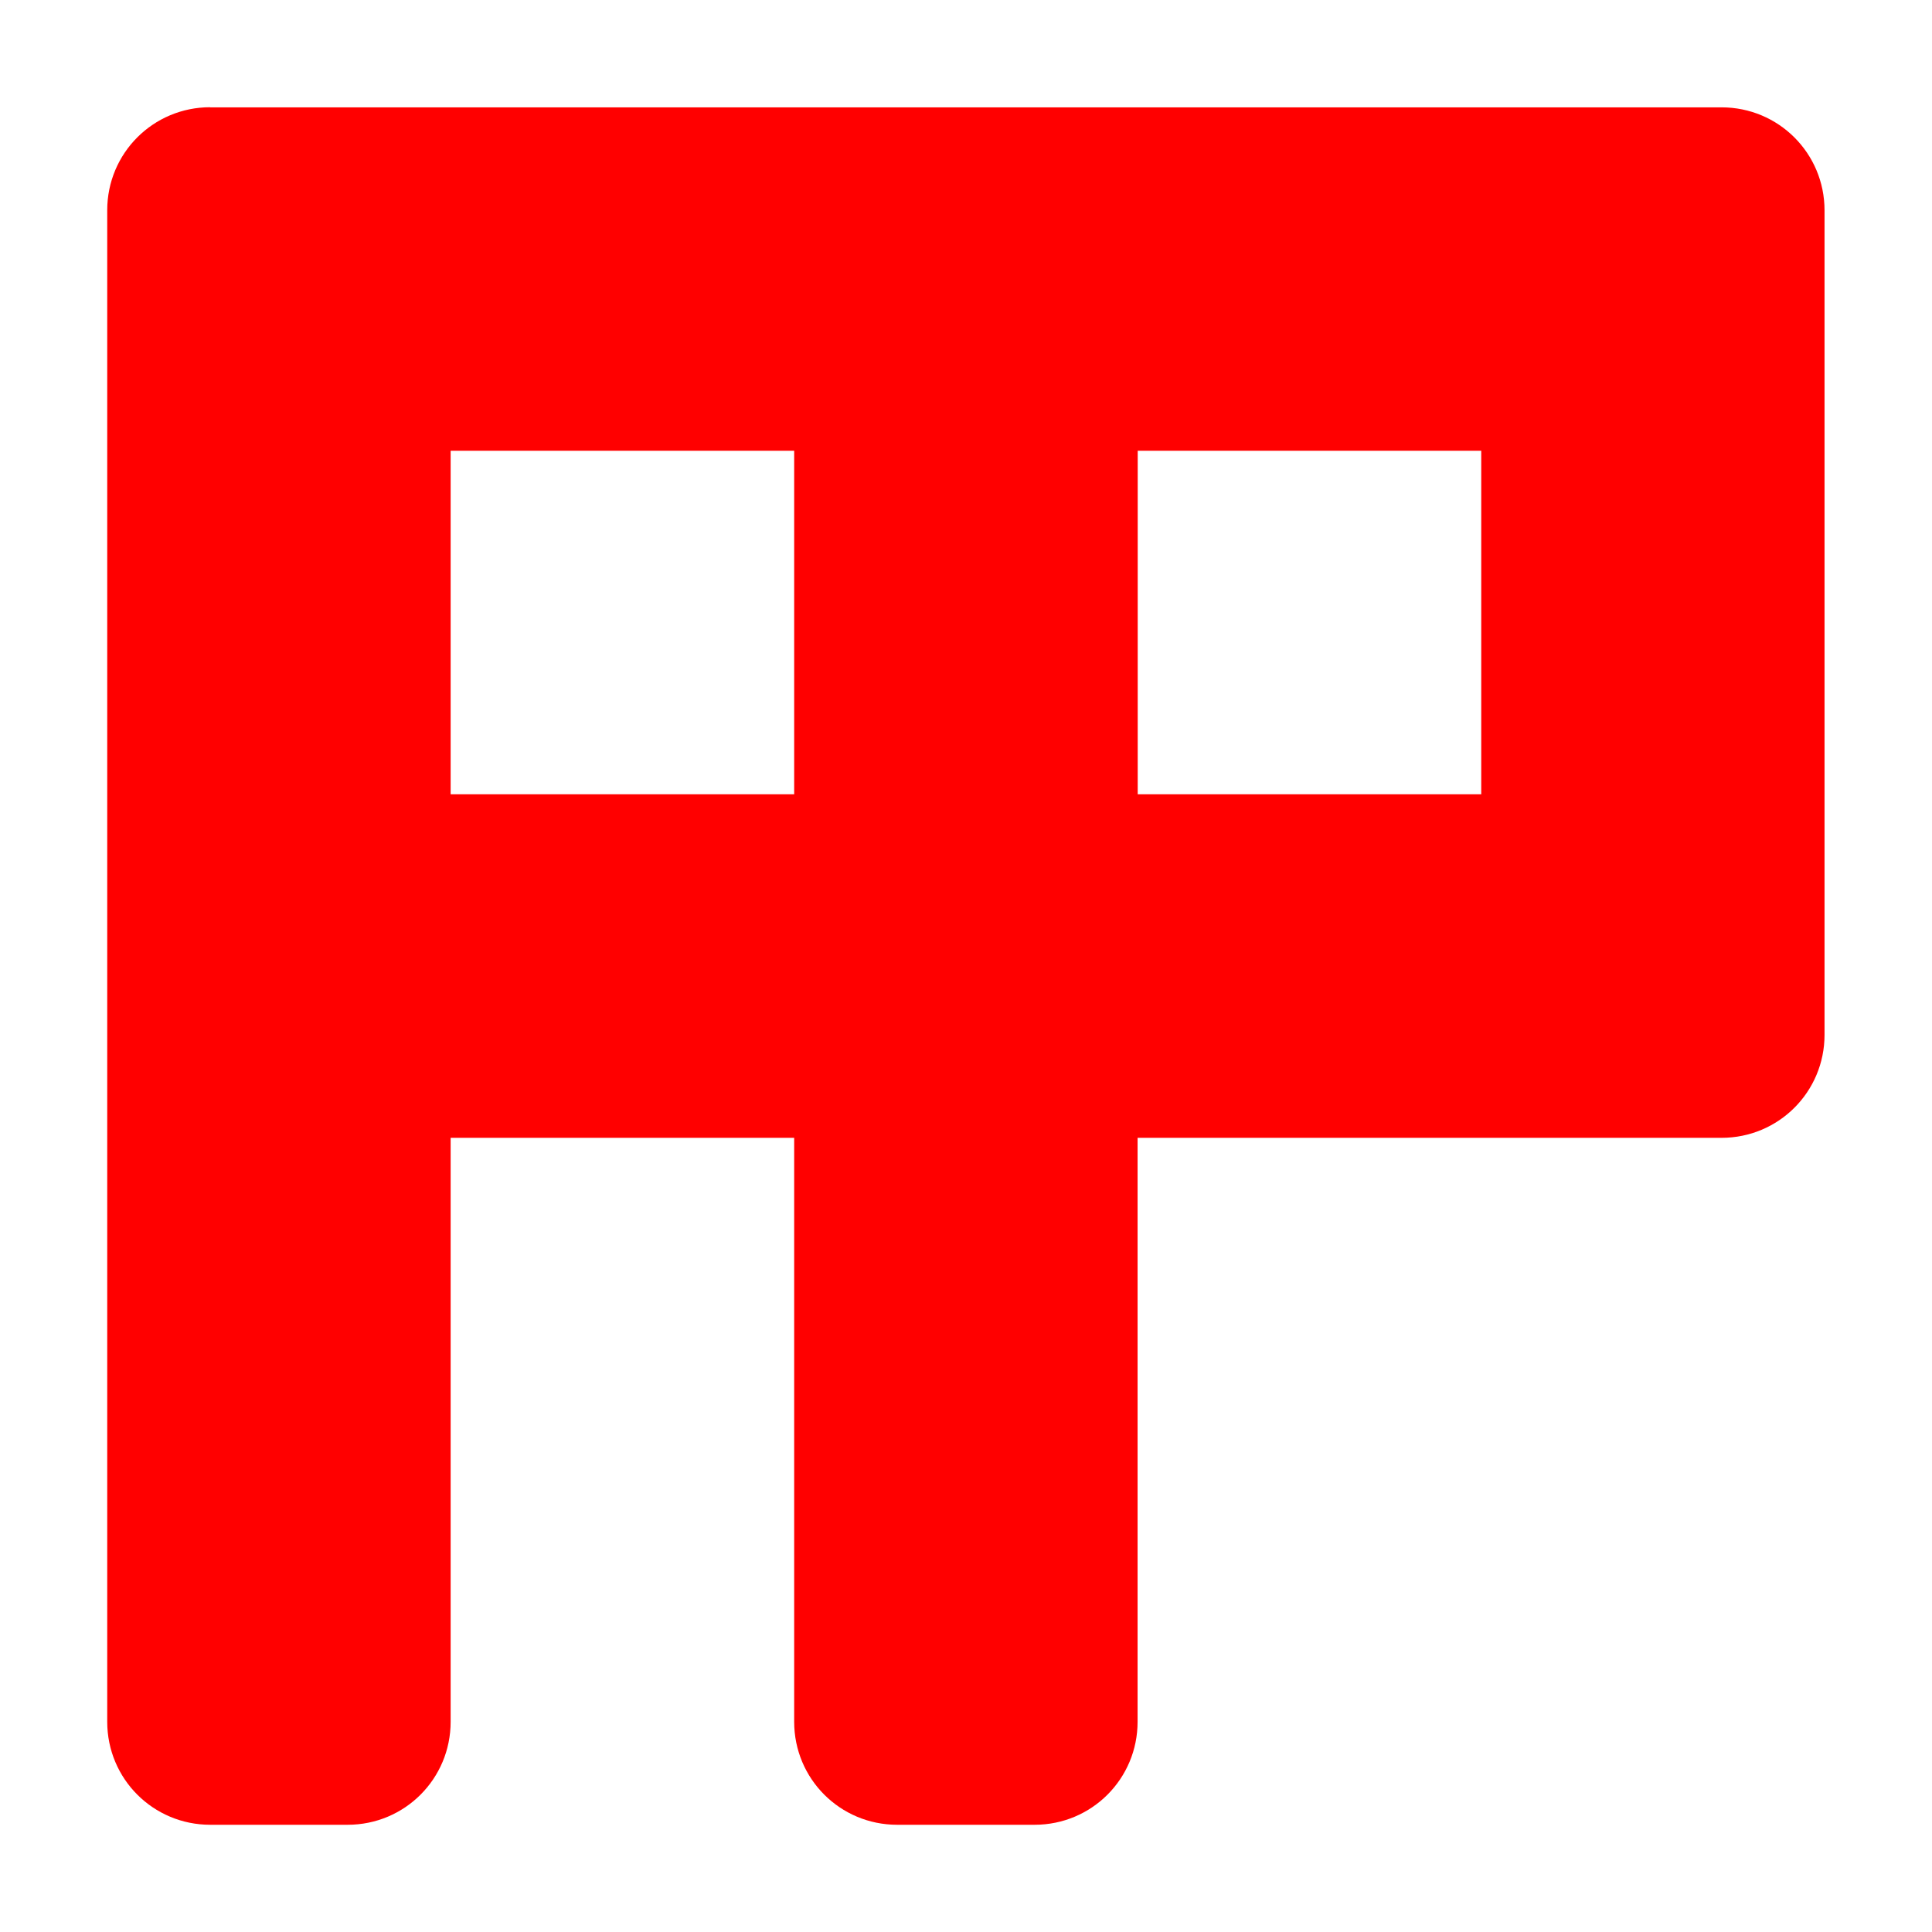
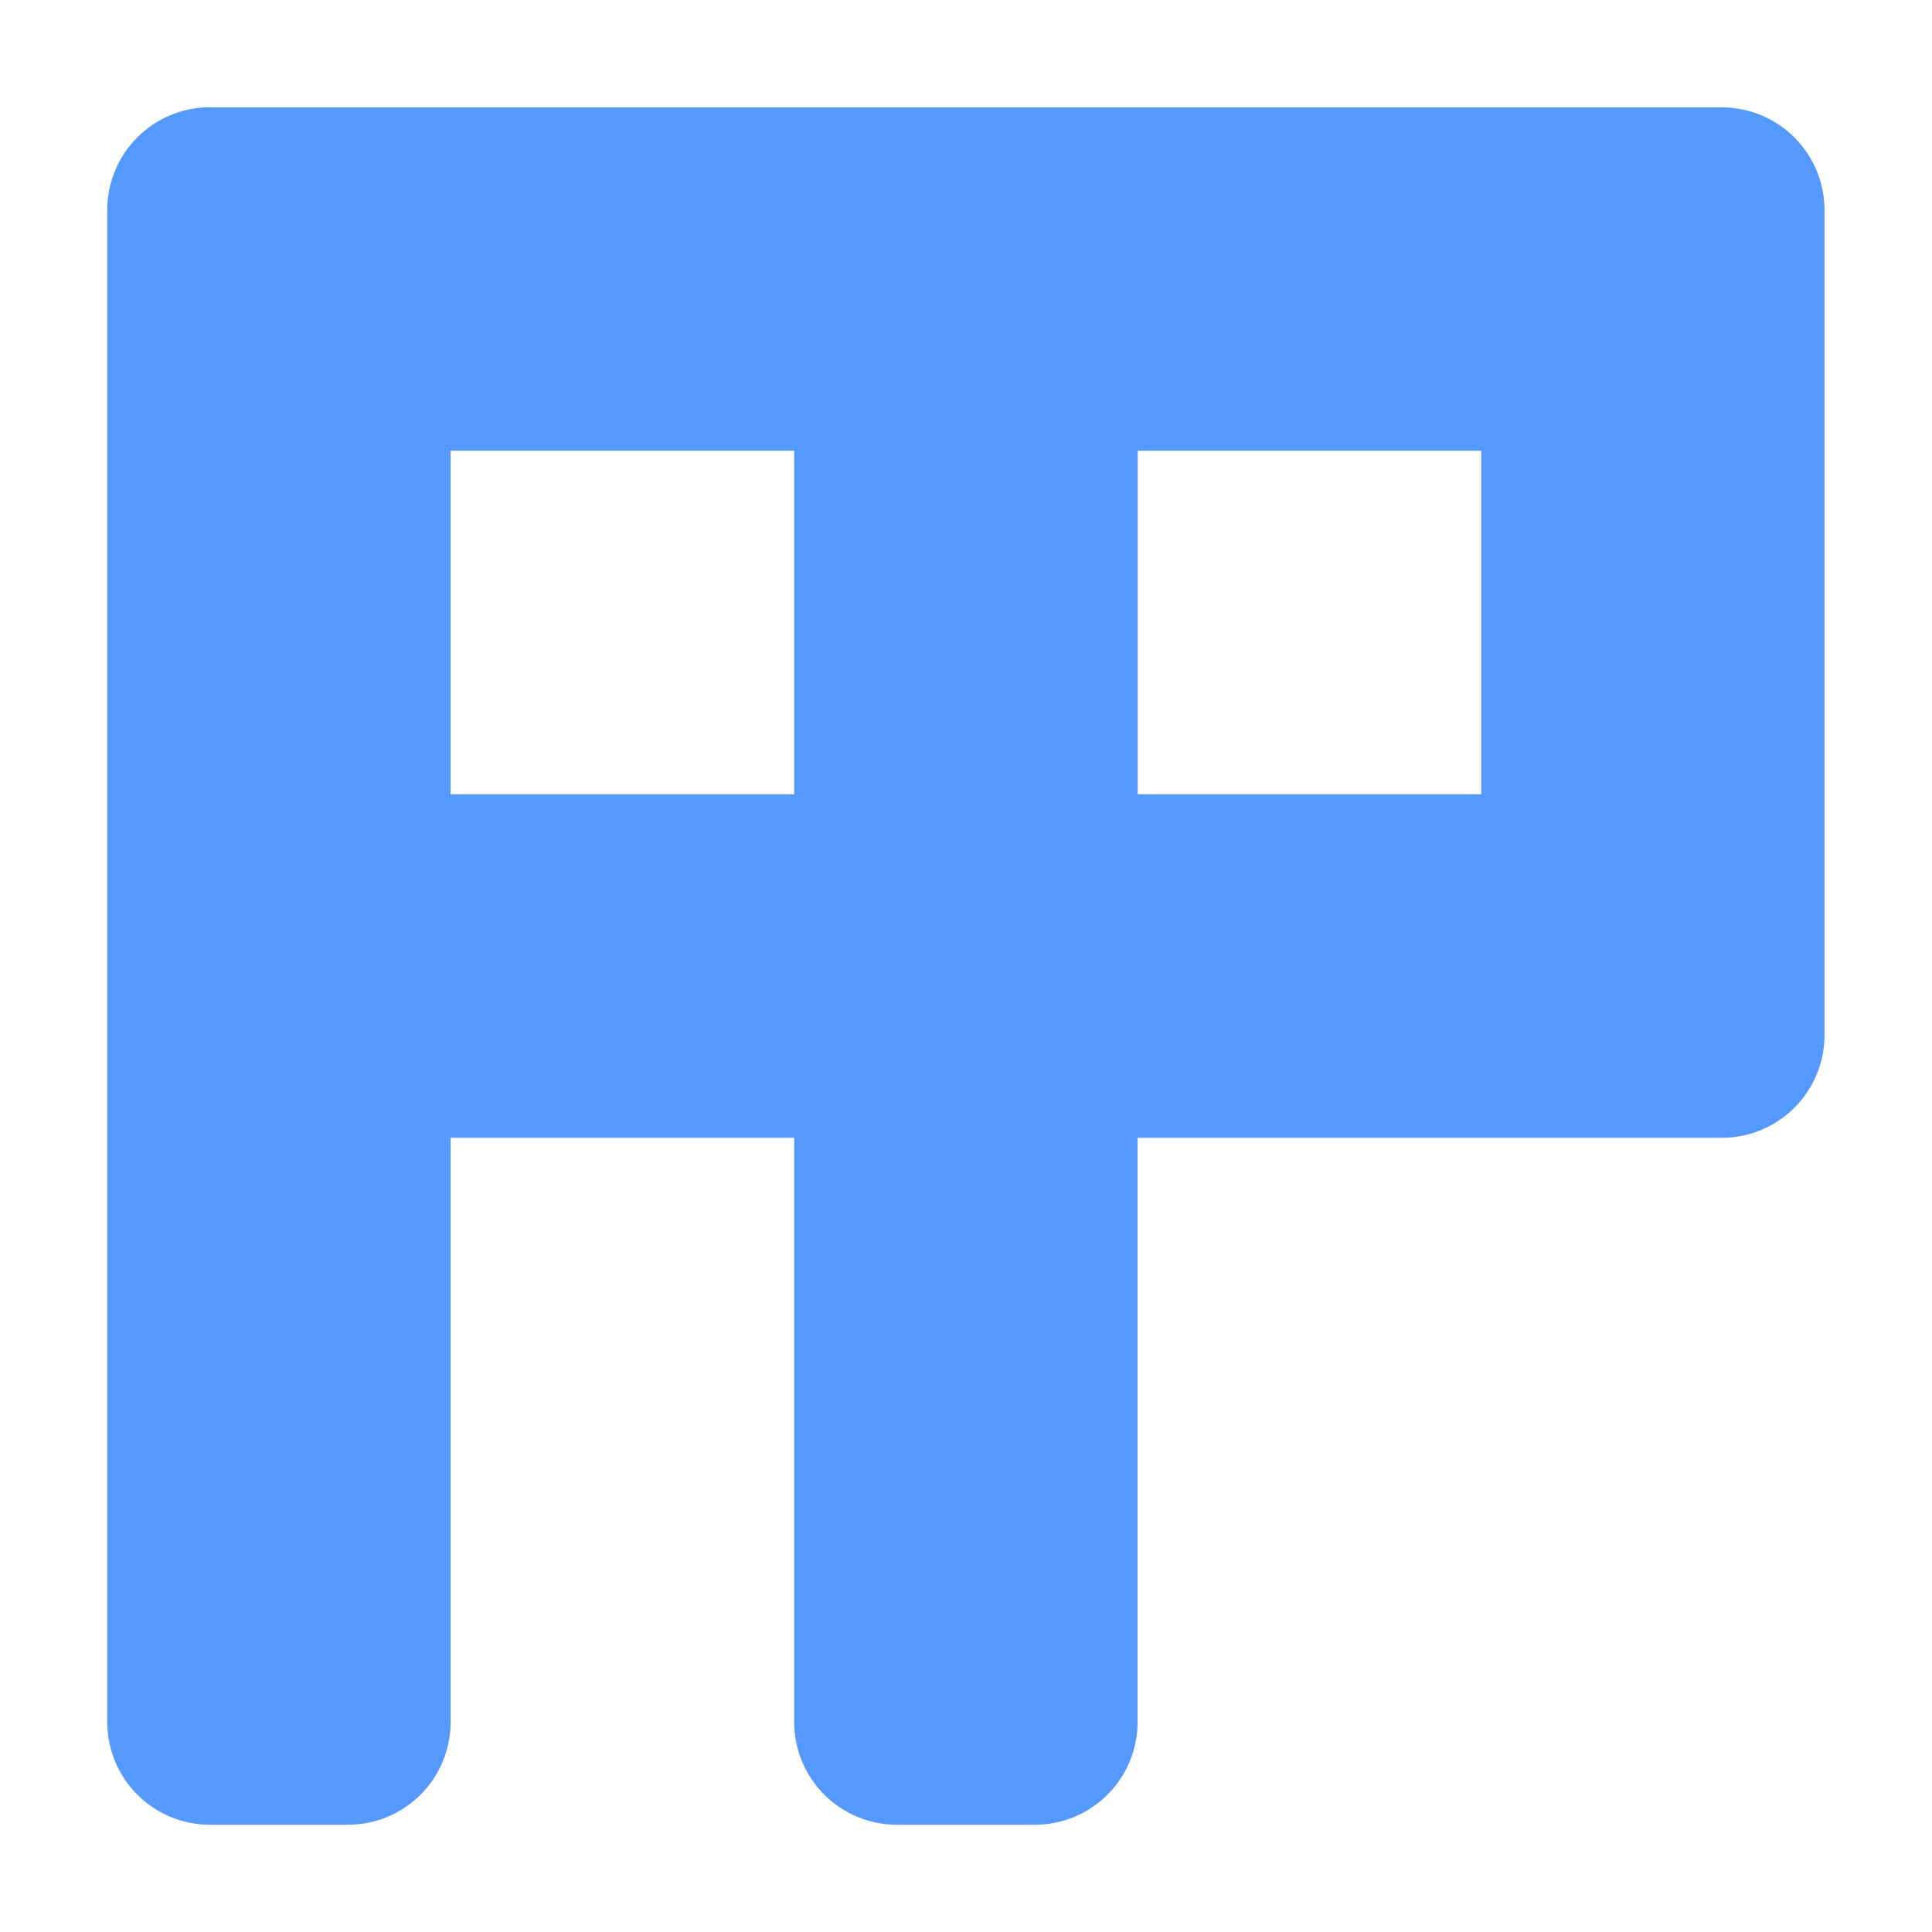
<svg xmlns="http://www.w3.org/2000/svg" width="16" height="16" id="svg2" version="1.0">
  <defs id="defs4" />
  <g id="layer1" transform="translate(0,-34)">
-     <path style="fill:#ff0000;fill-opacity:1;stroke:none" d="m 1.741,34.888 c -0.473,0 -0.853,0.381 -0.853,0.853 l 0,1.138 0,4.552 0,1.138 0,5.69 c 0,0.473 0.381,0.853 0.853,0.853 l 1.138,0 c 0.473,0 0.853,-0.381 0.853,-0.853 l 0,-4.836 2.845,0 0,4.836 c 0,0.473 0.381,0.853 0.853,0.853 l 1.138,0 c 0.473,0 0.853,-0.381 0.853,-0.853 l 0,-4.836 4.836,0 c 0.473,0 0.853,-0.381 0.853,-0.853 l 0,-1.138 0,-4.552 0,-1.138 c 0,-0.473 -0.381,-0.853 -0.853,-0.853 l -5.69,0 -1.138,0 -5.69,0 z m 1.991,2.845 2.845,0 0,2.845 -2.845,0 0,-2.845 z m 5.69,0 2.845,0 0,2.845 -2.845,0 0,-2.845 z" id="rect2160" />
+     <path style="fill:#5599ff;fill-opacity:1;stroke:none" d="m 1.741,34.888 c -0.473,0 -0.853,0.381 -0.853,0.853 l 0,1.138 0,4.552 0,1.138 0,5.69 c 0,0.473 0.381,0.853 0.853,0.853 l 1.138,0 c 0.473,0 0.853,-0.381 0.853,-0.853 l 0,-4.836 2.845,0 0,4.836 c 0,0.473 0.381,0.853 0.853,0.853 l 1.138,0 c 0.473,0 0.853,-0.381 0.853,-0.853 l 0,-4.836 4.836,0 c 0.473,0 0.853,-0.381 0.853,-0.853 l 0,-1.138 0,-4.552 0,-1.138 c 0,-0.473 -0.381,-0.853 -0.853,-0.853 l -5.69,0 -1.138,0 -5.69,0 z m 1.991,2.845 2.845,0 0,2.845 -2.845,0 0,-2.845 z m 5.69,0 2.845,0 0,2.845 -2.845,0 0,-2.845 z" id="rect2160" />
  </g>
</svg>
